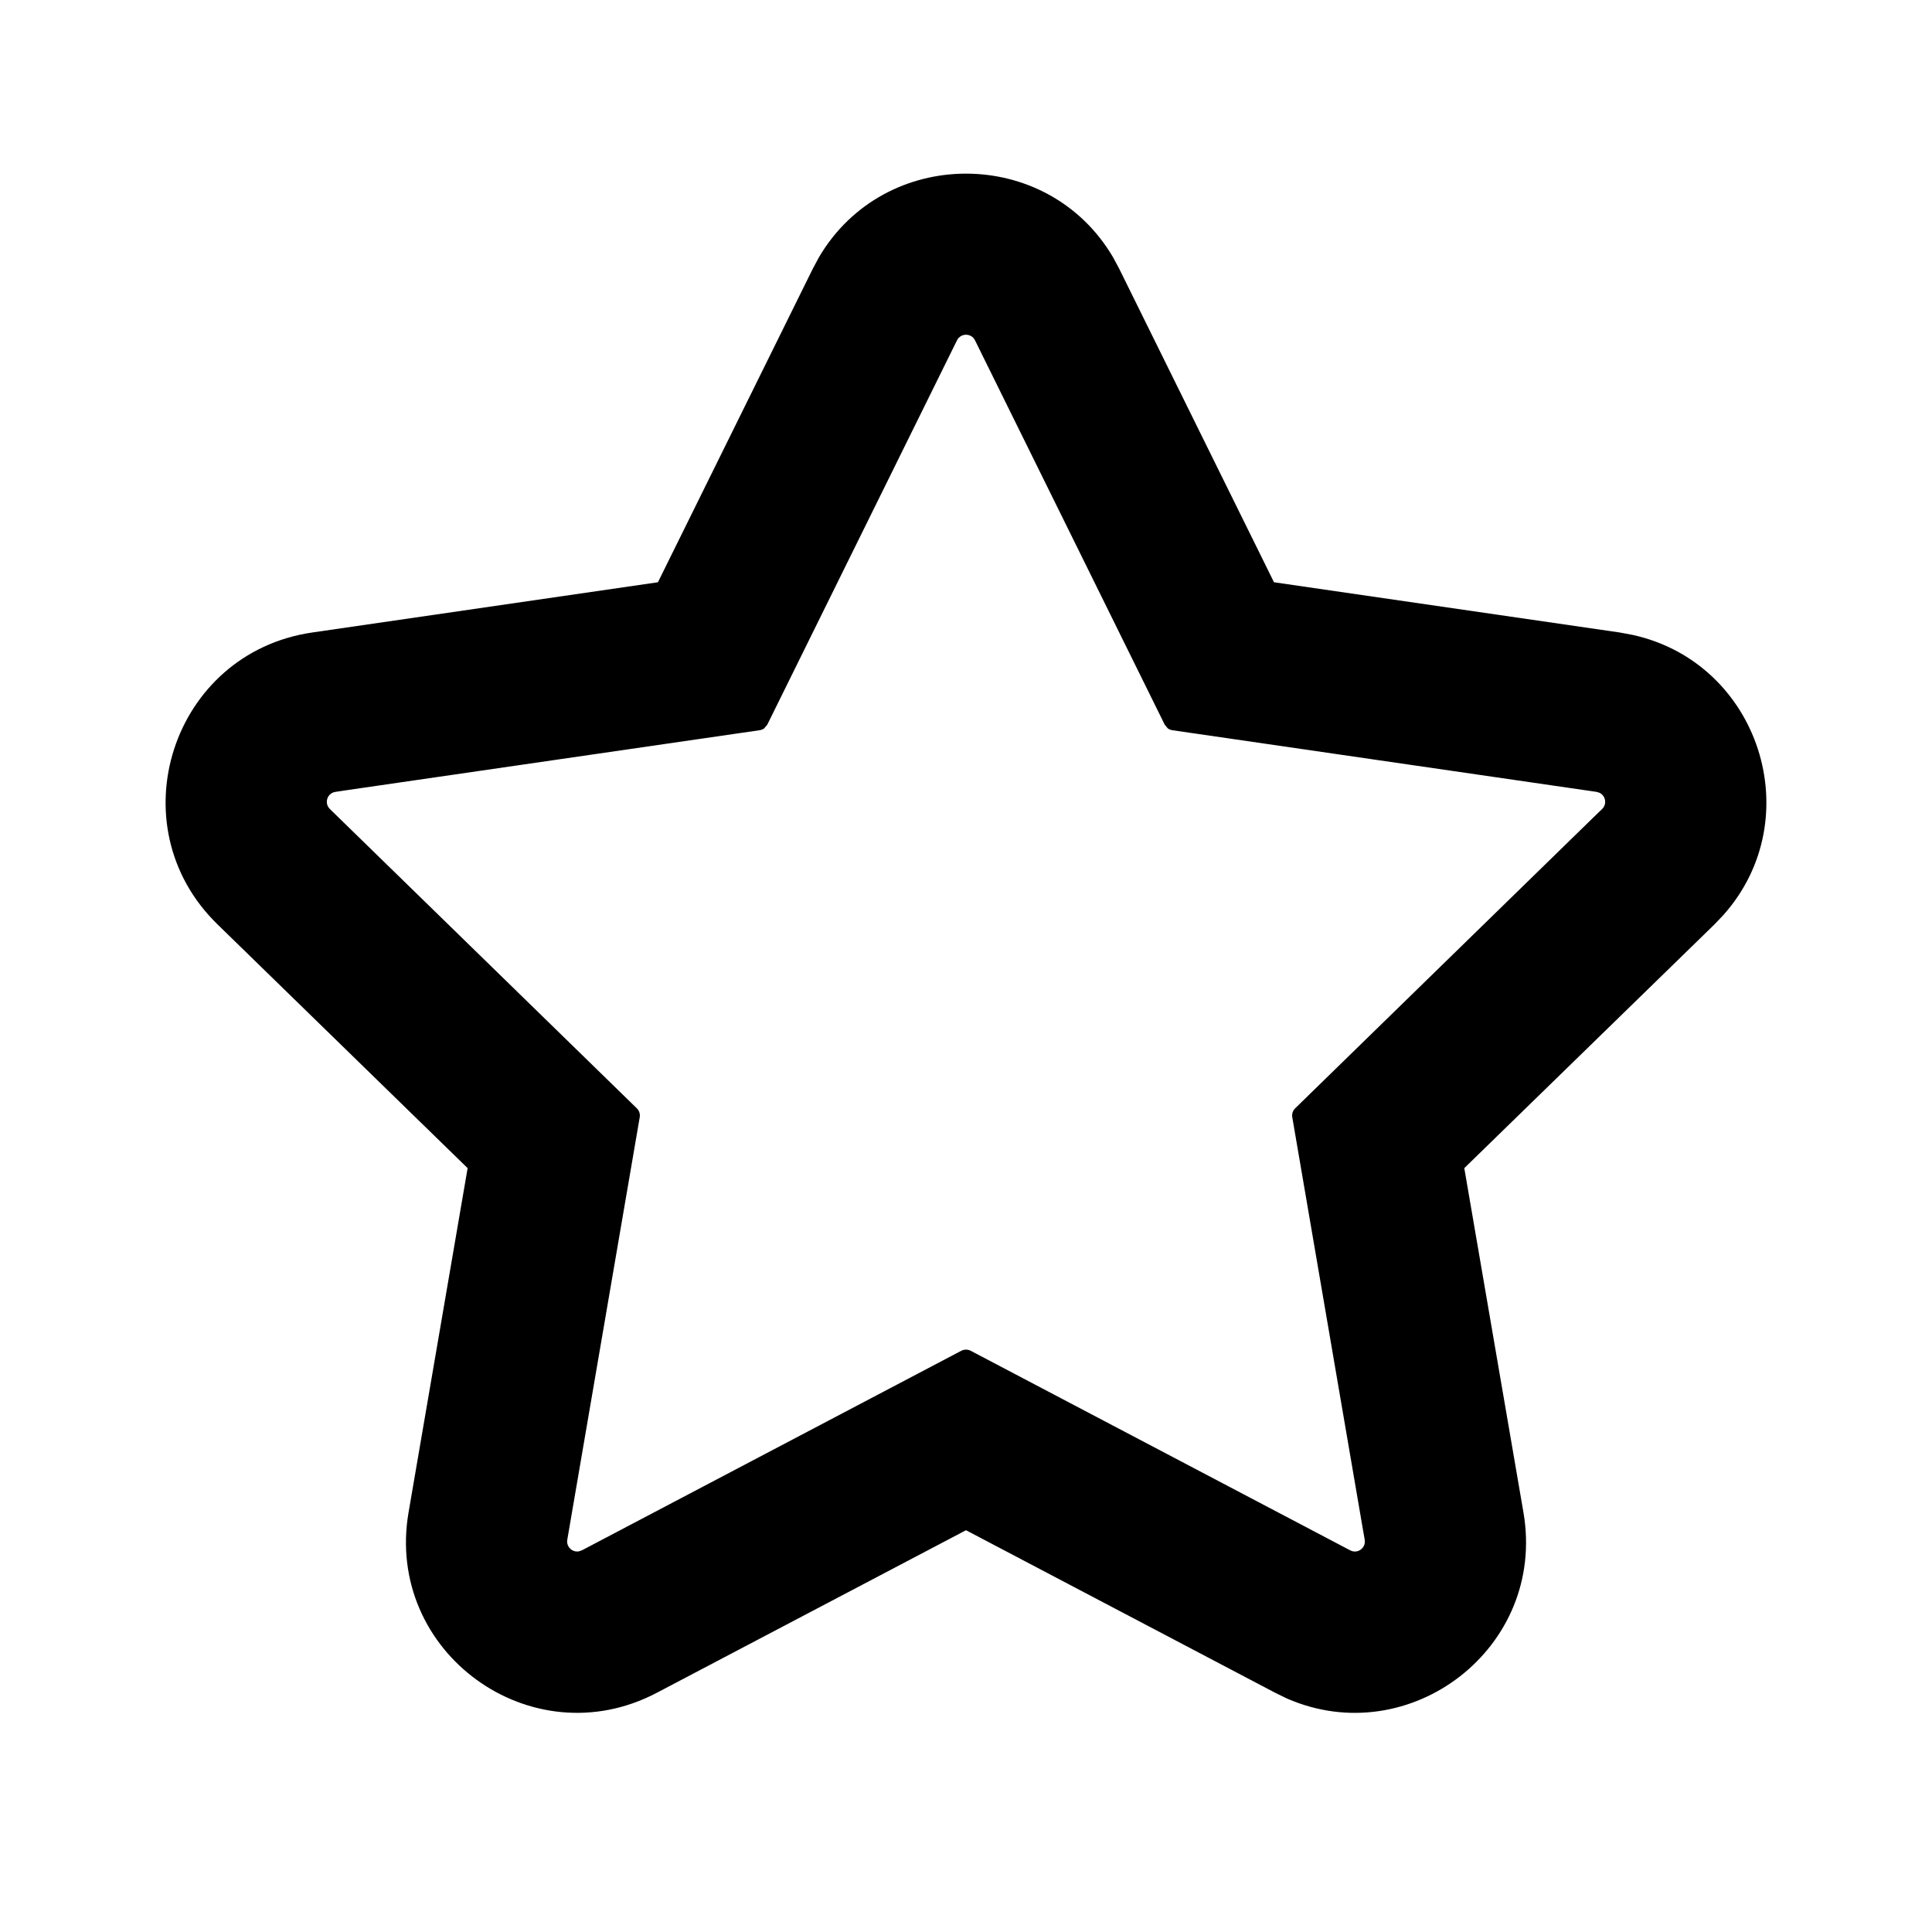
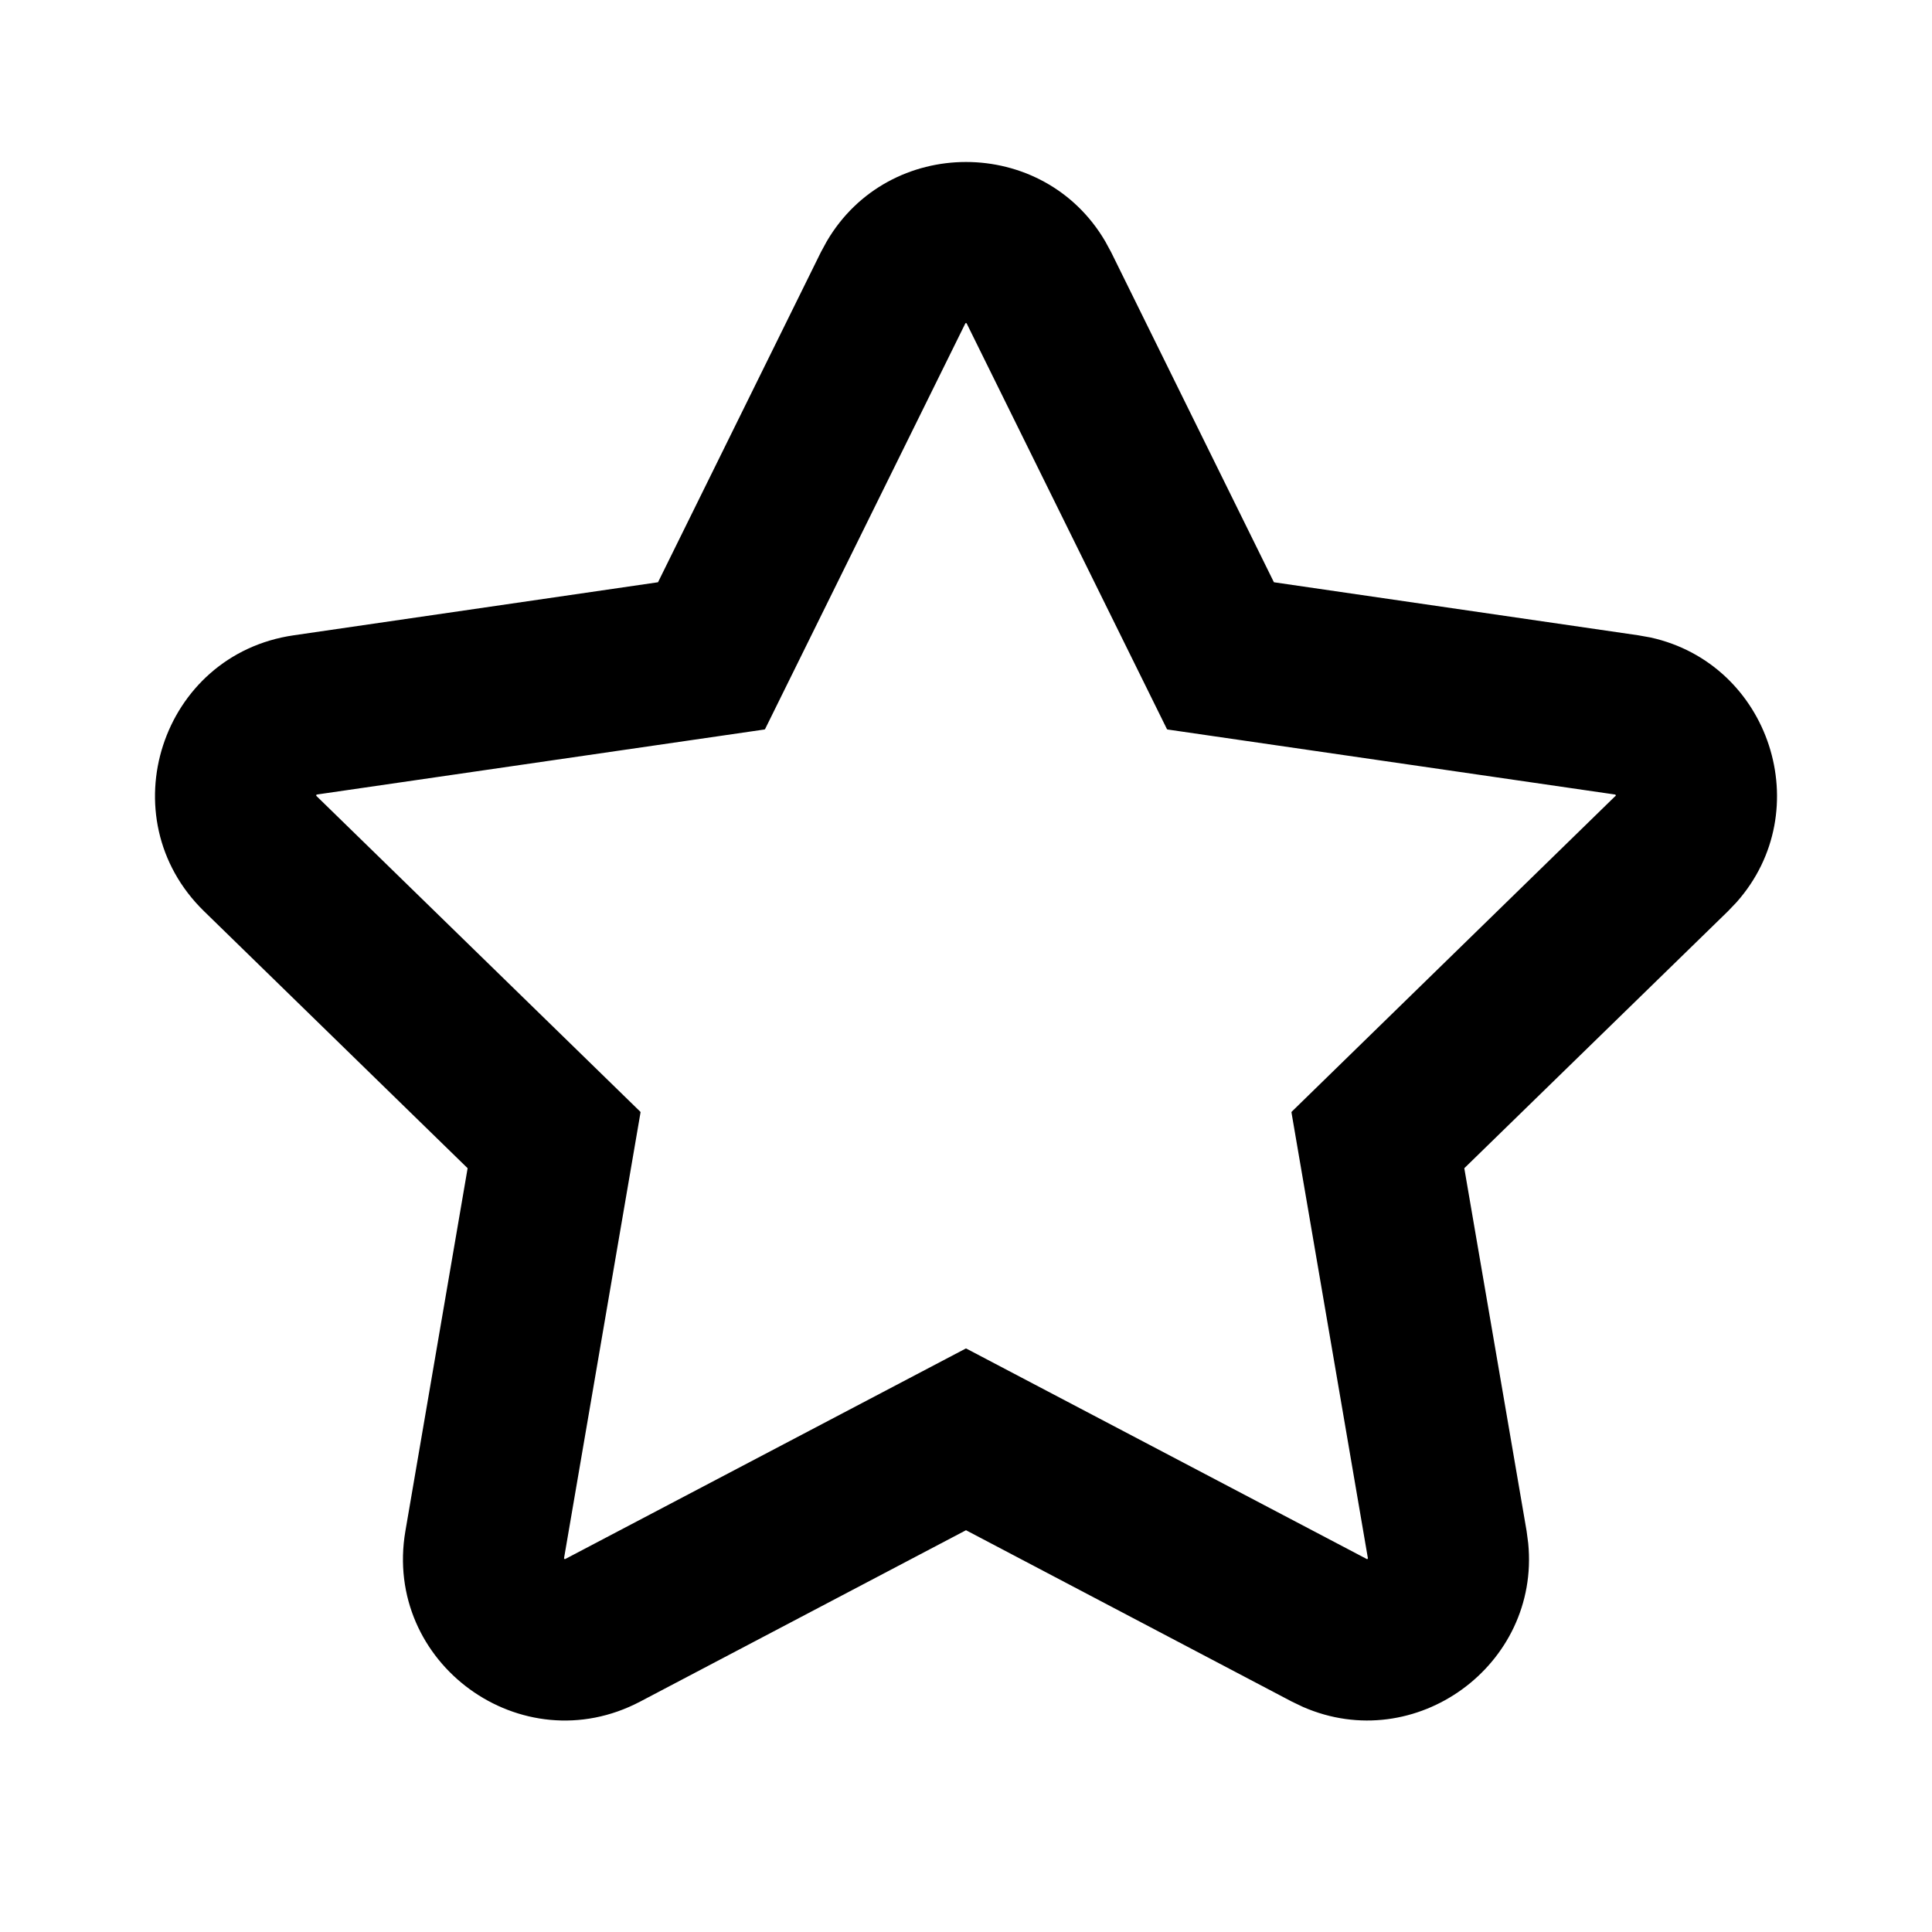
<svg xmlns="http://www.w3.org/2000/svg" viewBox="0 0 24 24" fill="currentColor">
-   <path d="M10.172 3.198C10.986 1.81 13.014 1.81 13.828 3.198L13.905 3.342L15.826 7.233L20.121 7.857L20.281 7.887C21.853 8.232 22.48 10.161 21.411 11.364L21.299 11.482L18.19 14.511L18.925 18.789C19.213 20.471 17.512 21.765 15.988 21.1L15.842 21.029L12 19.009L8.158 21.029C6.599 21.848 4.778 20.525 5.075 18.789L5.809 14.511L2.701 11.482C1.44 10.253 2.136 8.111 3.879 7.857L8.173 7.233L10.095 3.342L10.172 3.198ZM12.112 4.228C12.066 4.135 11.934 4.135 11.888 4.228L9.531 9.003L9.492 9.049C9.476 9.06 9.457 9.068 9.437 9.071L4.327 9.813L4.167 9.837C4.064 9.852 4.024 9.977 4.098 10.05L7.911 13.768C7.94 13.796 7.954 13.838 7.947 13.878L7.047 19.127C7.032 19.216 7.112 19.288 7.193 19.271L7.228 19.259L11.941 16.78C11.978 16.761 12.022 16.761 12.059 16.78L16.773 19.259C16.853 19.301 16.944 19.247 16.954 19.164L16.953 19.127L16.925 18.967L16.053 13.878C16.046 13.838 16.06 13.796 16.089 13.768L19.785 10.163L19.902 10.05C19.967 9.987 19.944 9.883 19.869 9.848L19.833 9.837L14.563 9.071C14.543 9.068 14.524 9.06 14.508 9.049L14.469 9.003L12.112 4.228Z" fill="currentColor" />
+   <path d="M10.271 2.997C11.041 1.684 12.959 1.684 13.729 2.997L13.803 3.133L15.825 7.233L20.352 7.892L20.503 7.919C21.99 8.246 22.583 10.07 21.572 11.208L21.466 11.319L18.19 14.512L18.964 19.019L18.984 19.171C19.133 20.686 17.582 21.814 16.186 21.204L16.048 21.138L12 19.009L7.952 21.138C6.478 21.913 4.755 20.66 5.036 19.019L5.809 14.512L2.534 11.319C1.342 10.156 2 8.131 3.648 7.892L8.174 7.233L10.197 3.133L10.271 2.997ZM11.991 4.019L9.504 9.057L9.497 9.062L3.949 9.868L3.937 9.87C3.928 9.871 3.925 9.882 3.931 9.888L7.954 13.81C7.956 13.812 7.958 13.815 7.957 13.818L7.009 19.343L7.007 19.356C7.006 19.36 7.008 19.364 7.011 19.366L7.021 19.367L11.995 16.753C11.998 16.751 12.002 16.751 12.005 16.753L16.966 19.36L16.979 19.367C16.982 19.369 16.985 19.368 16.988 19.366L16.993 19.356L16.99 19.343L16.043 13.818C16.043 13.815 16.044 13.812 16.046 13.81L20.059 9.896L20.069 9.888C20.072 9.885 20.073 9.88 20.072 9.877L20.064 9.87L20.05 9.868L14.503 9.062L14.496 9.057L12.009 4.019C12.005 4.011 11.995 4.011 11.991 4.019Z" fill="currentColor" />
</svg>
